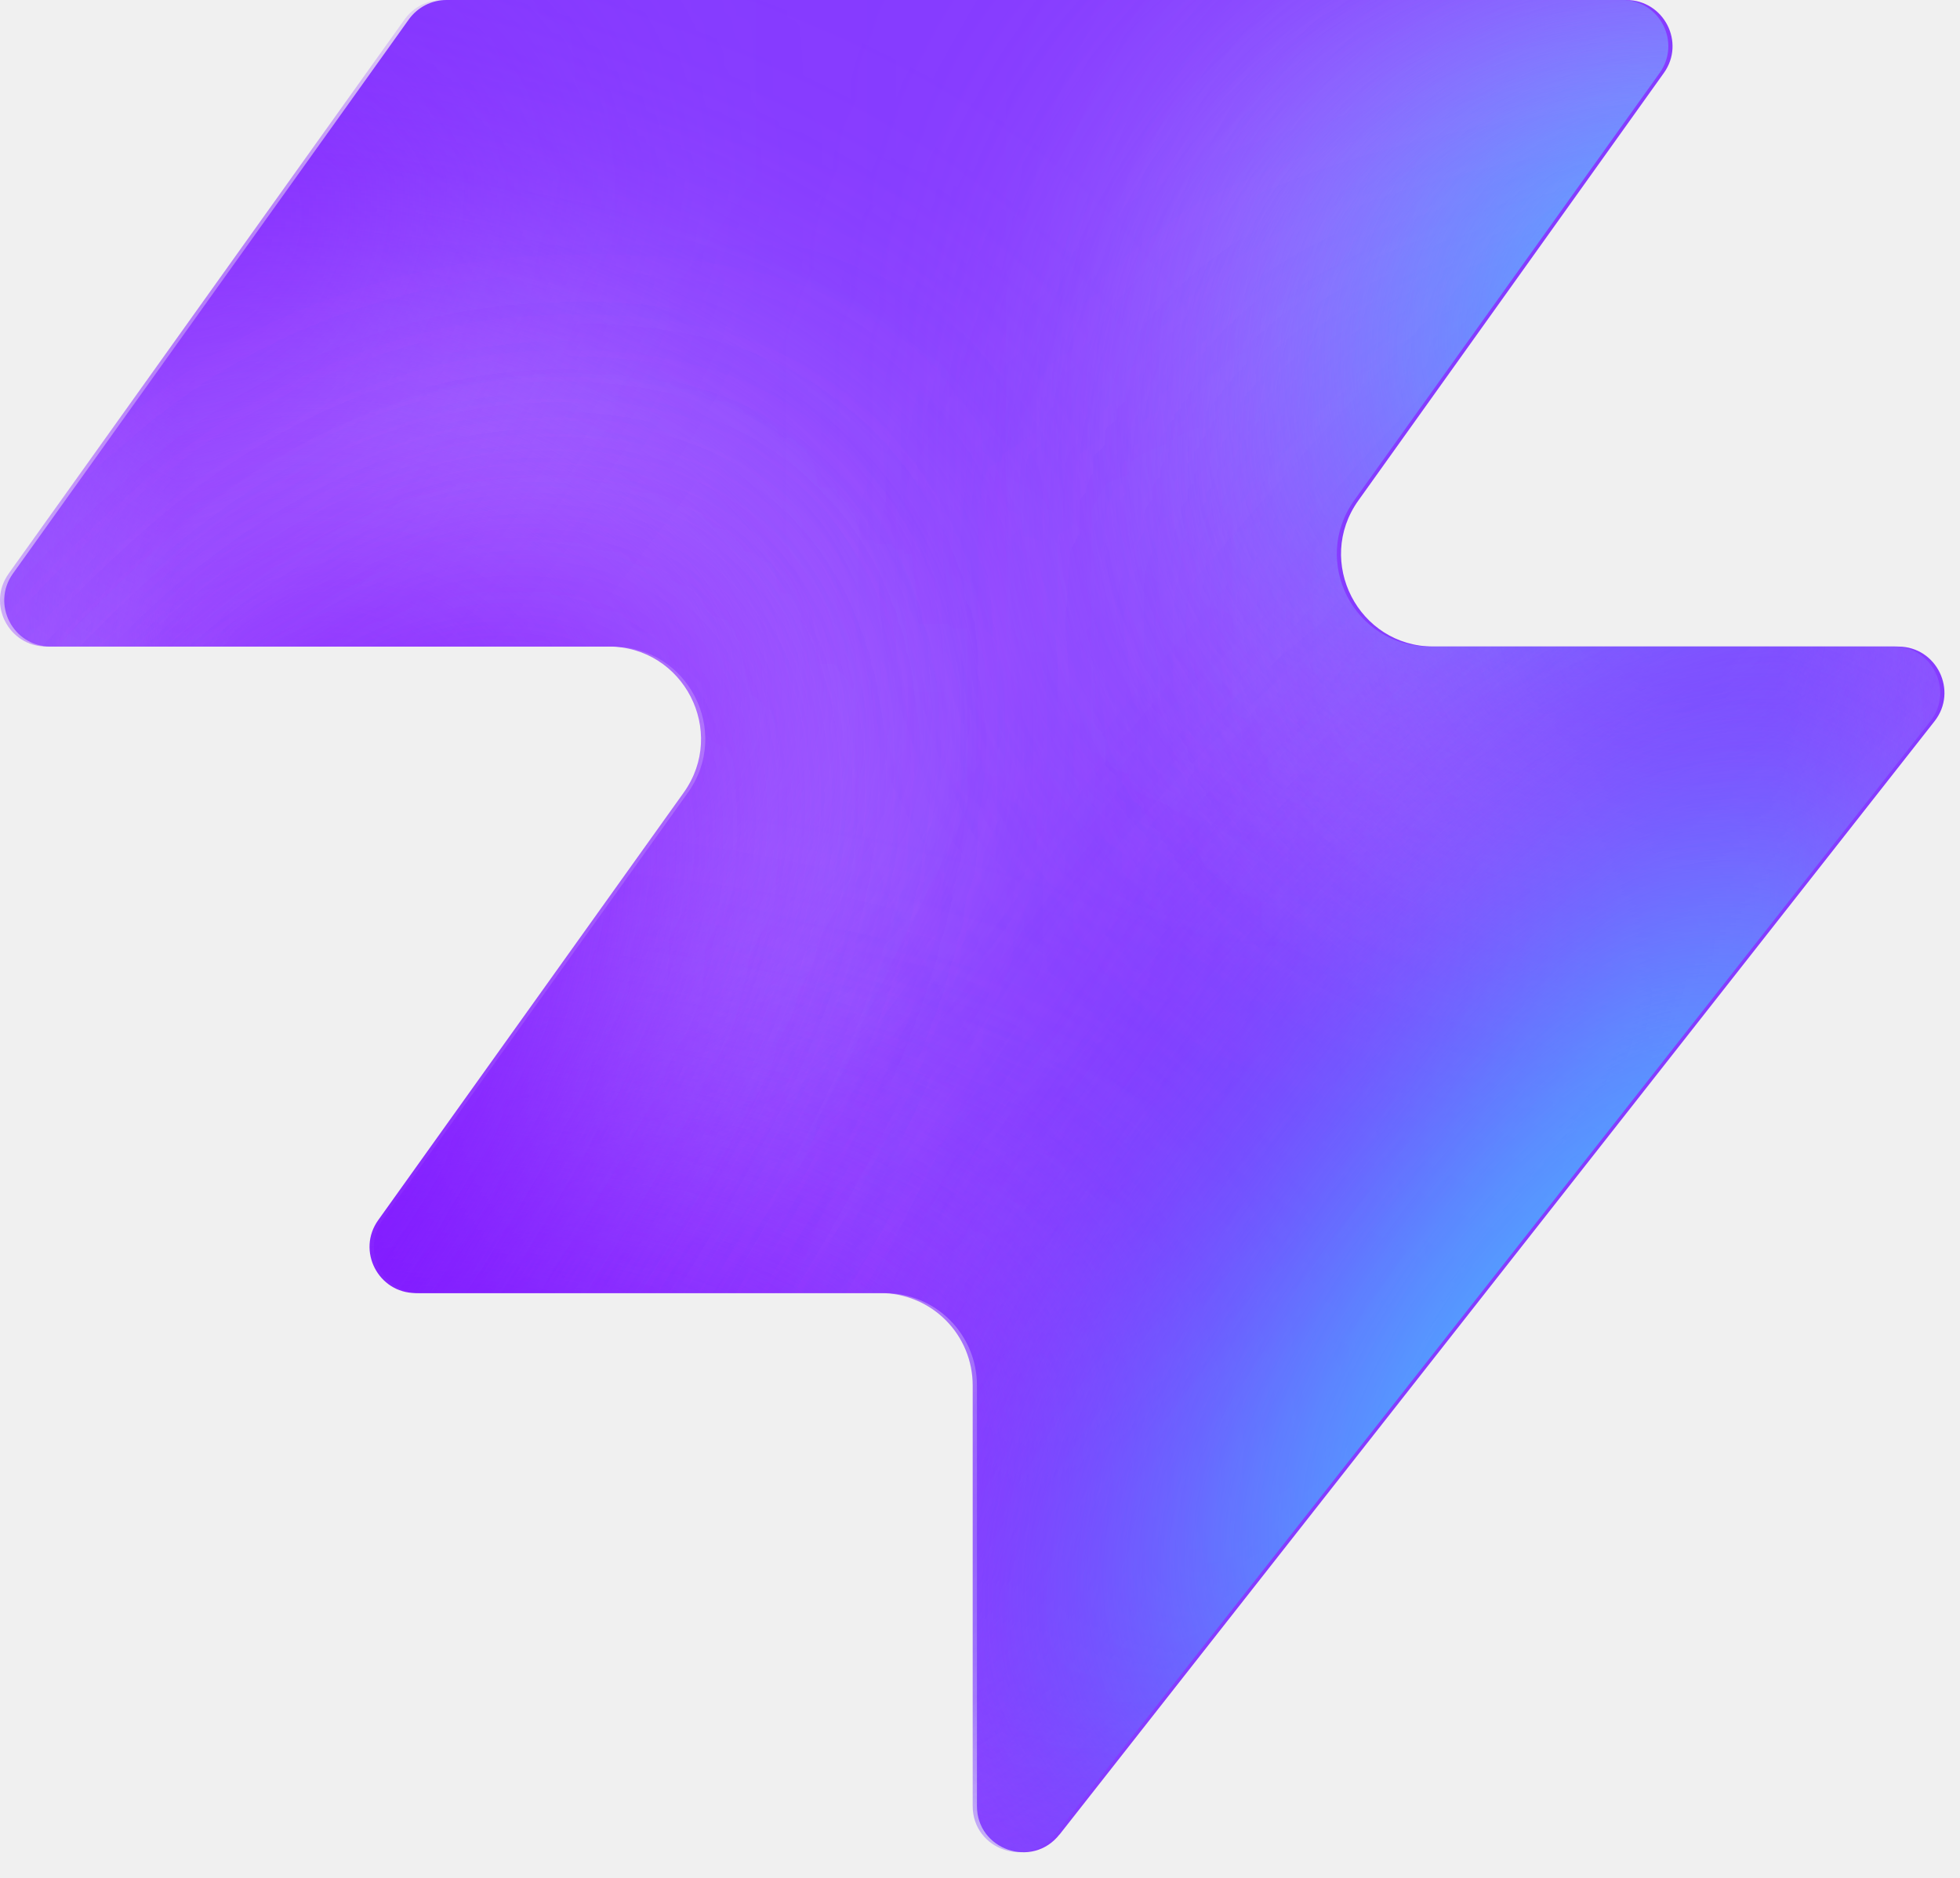
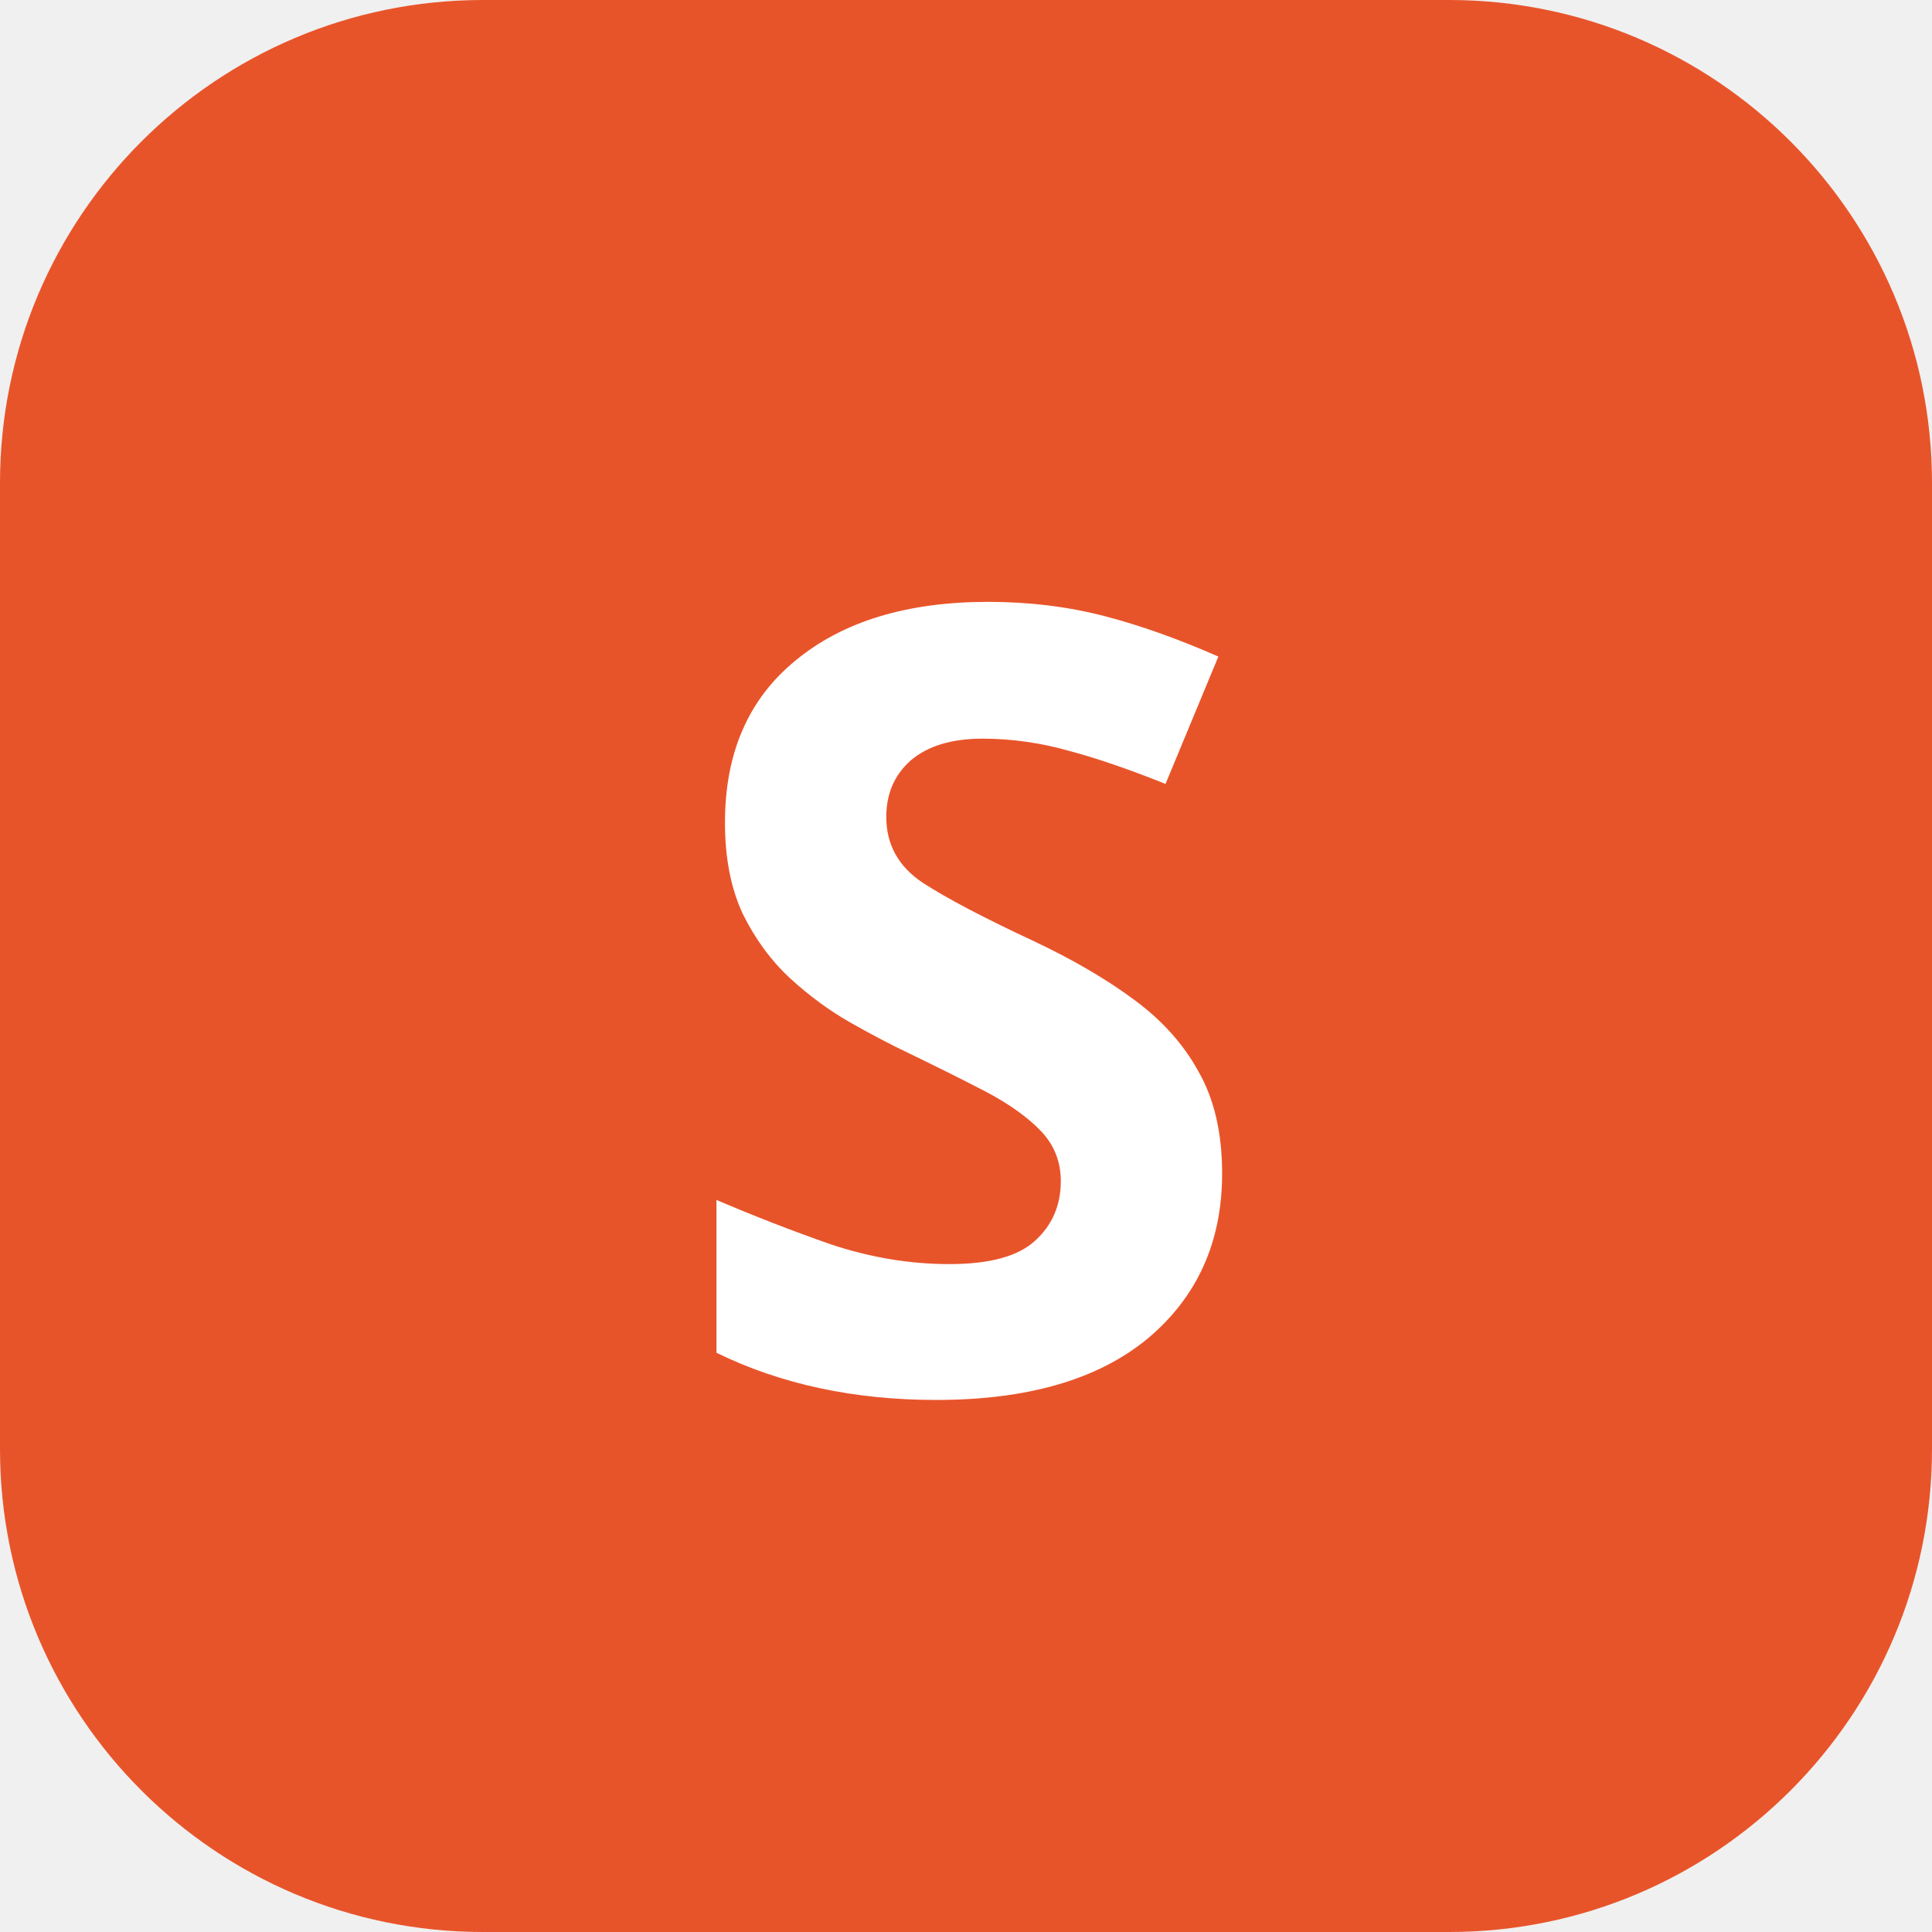
- <svg xmlns="http://www.w3.org/2000/svg" width="48" height="46" fill="none" viewBox="0 0 48 46">
-   <path fill="#863bff" d="M25.946 44.938c-.664.845-2.021.375-2.021-.698V33.937a2.26 2.26 0 0 0-2.262-2.262H10.287c-.92 0-1.456-1.04-.92-1.788l7.48-10.471c1.07-1.497 0-3.578-1.842-3.578H1.237c-.92 0-1.456-1.04-.92-1.788L10.013.474c.214-.297.556-.474.92-.474h28.894c.92 0 1.456 1.04.92 1.788l-7.48 10.471c-1.07 1.498 0 3.579 1.842 3.579h11.377c.943 0 1.473 1.088.89 1.83L25.947 44.94z" style="fill:#863bff;fill:color(display-p3 .525 .23 1);fill-opacity:1" />
-   <mask id="a" width="48" height="46" x="0" y="0" maskUnits="userSpaceOnUse" style="mask-type:alpha">
-     <path fill="#000" d="M25.842 44.938c-.664.844-2.021.375-2.021-.698V33.937a2.26 2.26 0 0 0-2.262-2.262H10.183c-.92 0-1.456-1.04-.92-1.788l7.48-10.471c1.07-1.498 0-3.579-1.842-3.579H1.133c-.92 0-1.456-1.04-.92-1.787L9.91.473c.214-.297.556-.474.92-.474h28.894c.92 0 1.456 1.04.92 1.788l-7.48 10.471c-1.07 1.498 0 3.578 1.842 3.578h11.377c.943 0 1.473 1.088.89 1.832L25.843 44.94z" style="fill:#000;fill-opacity:1" />
-   </mask>
-   <g mask="url(#a)">
-     <g filter="url(#b)">
-       <ellipse cx="5.508" cy="14.704" fill="#ede6ff" rx="5.508" ry="14.704" style="fill:#ede6ff;fill:color(display-p3 .927 .903 1);fill-opacity:1" transform="matrix(.00324 1 1 -.00324 -4.47 31.516)" />
-     </g>
-     <g filter="url(#c)">
-       <ellipse cx="10.399" cy="29.851" fill="#ede6ff" rx="10.399" ry="29.851" style="fill:#ede6ff;fill:color(display-p3 .927 .903 1);fill-opacity:1" transform="matrix(.00324 1 1 -.00324 -39.328 7.883)" />
-     </g>
-     <g filter="url(#d)">
-       <ellipse cx="5.508" cy="30.487" fill="#7e14ff" rx="5.508" ry="30.487" style="fill:#7e14ff;fill:color(display-p3 .492 .077 1);fill-opacity:1" transform="rotate(89.814 -25.913 -14.639)scale(1 -1)" />
-     </g>
-     <g filter="url(#e)">
-       <ellipse cx="5.508" cy="30.599" fill="#7e14ff" rx="5.508" ry="30.599" style="fill:#7e14ff;fill:color(display-p3 .492 .077 1);fill-opacity:1" transform="rotate(89.814 -32.644 -3.334)scale(1 -1)" />
-     </g>
-     <g filter="url(#f)">
-       <ellipse cx="5.508" cy="30.599" fill="#7e14ff" rx="5.508" ry="30.599" style="fill:#7e14ff;fill:color(display-p3 .492 .077 1);fill-opacity:1" transform="matrix(.00324 1 1 -.00324 -34.34 30.47)" />
-     </g>
-     <g filter="url(#g)">
-       <ellipse cx="14.072" cy="22.078" fill="#ede6ff" rx="14.072" ry="22.078" style="fill:#ede6ff;fill:color(display-p3 .927 .903 1);fill-opacity:1" transform="rotate(93.35 24.506 48.493)scale(-1 1)" />
-     </g>
-     <g filter="url(#h)">
-       <ellipse cx="3.47" cy="21.501" fill="#7e14ff" rx="3.47" ry="21.501" style="fill:#7e14ff;fill:color(display-p3 .492 .077 1);fill-opacity:1" transform="rotate(89.009 28.708 47.59)scale(-1 1)" />
-     </g>
-     <g filter="url(#i)">
-       <ellipse cx="3.47" cy="21.501" fill="#7e14ff" rx="3.47" ry="21.501" style="fill:#7e14ff;fill:color(display-p3 .492 .077 1);fill-opacity:1" transform="rotate(89.009 28.708 47.59)scale(-1 1)" />
-     </g>
-     <g filter="url(#j)">
-       <ellipse cx=".387" cy="8.972" fill="#7e14ff" rx="4.407" ry="29.108" style="fill:#7e14ff;fill:color(display-p3 .492 .077 1);fill-opacity:1" transform="rotate(39.51 .387 8.972)" />
-     </g>
-     <g filter="url(#k)">
-       <ellipse cx="47.523" cy="-6.092" fill="#7e14ff" rx="4.407" ry="29.108" style="fill:#7e14ff;fill:color(display-p3 .492 .077 1);fill-opacity:1" transform="rotate(37.892 47.523 -6.092)" />
-     </g>
-     <g filter="url(#l)">
-       <ellipse cx="41.412" cy="6.333" fill="#47bfff" rx="5.971" ry="9.665" style="fill:#47bfff;fill:color(display-p3 .28 .748 1);fill-opacity:1" transform="rotate(37.892 41.412 6.333)" />
-     </g>
-     <g filter="url(#m)">
-       <ellipse cx="-1.879" cy="38.332" fill="#7e14ff" rx="4.407" ry="29.108" style="fill:#7e14ff;fill:color(display-p3 .492 .077 1);fill-opacity:1" transform="rotate(37.892 -1.88 38.332)" />
-     </g>
-     <g filter="url(#n)">
-       <ellipse cx="-1.879" cy="38.332" fill="#7e14ff" rx="4.407" ry="29.108" style="fill:#7e14ff;fill:color(display-p3 .492 .077 1);fill-opacity:1" transform="rotate(37.892 -1.88 38.332)" />
-     </g>
-     <g filter="url(#o)">
-       <ellipse cx="35.651" cy="29.907" fill="#7e14ff" rx="4.407" ry="29.108" style="fill:#7e14ff;fill:color(display-p3 .492 .077 1);fill-opacity:1" transform="rotate(37.892 35.651 29.907)" />
-     </g>
-     <g filter="url(#p)">
-       <ellipse cx="38.418" cy="32.4" fill="#47bfff" rx="5.971" ry="15.297" style="fill:#47bfff;fill:color(display-p3 .28 .748 1);fill-opacity:1" transform="rotate(37.892 38.418 32.4)" />
-     </g>
-   </g>
-   <defs>
-     <filter id="b" width="60.045" height="41.654" x="-19.77" y="16.149" color-interpolation-filters="sRGB" filterUnits="userSpaceOnUse">
-       <feFlood flood-opacity="0" result="BackgroundImageFix" />
-       <feBlend in="SourceGraphic" in2="BackgroundImageFix" result="shape" />
-       <feGaussianBlur result="effect1_foregroundBlur_2002_17158" stdDeviation="7.659" />
-     </filter>
-     <filter id="c" width="90.34" height="51.437" x="-54.613" y="-7.533" color-interpolation-filters="sRGB" filterUnits="userSpaceOnUse">
-       <feFlood flood-opacity="0" result="BackgroundImageFix" />
-       <feBlend in="SourceGraphic" in2="BackgroundImageFix" result="shape" />
-       <feGaussianBlur result="effect1_foregroundBlur_2002_17158" stdDeviation="7.659" />
-     </filter>
-     <filter id="d" width="79.355" height="29.4" x="-49.64" y="2.03" color-interpolation-filters="sRGB" filterUnits="userSpaceOnUse">
-       <feFlood flood-opacity="0" result="BackgroundImageFix" />
-       <feBlend in="SourceGraphic" in2="BackgroundImageFix" result="shape" />
-       <feGaussianBlur result="effect1_foregroundBlur_2002_17158" stdDeviation="4.596" />
-     </filter>
-     <filter id="e" width="79.579" height="29.4" x="-45.045" y="20.029" color-interpolation-filters="sRGB" filterUnits="userSpaceOnUse">
-       <feFlood flood-opacity="0" result="BackgroundImageFix" />
-       <feBlend in="SourceGraphic" in2="BackgroundImageFix" result="shape" />
-       <feGaussianBlur result="effect1_foregroundBlur_2002_17158" stdDeviation="4.596" />
-     </filter>
-     <filter id="f" width="79.579" height="29.4" x="-43.513" y="21.178" color-interpolation-filters="sRGB" filterUnits="userSpaceOnUse">
-       <feFlood flood-opacity="0" result="BackgroundImageFix" />
-       <feBlend in="SourceGraphic" in2="BackgroundImageFix" result="shape" />
-       <feGaussianBlur result="effect1_foregroundBlur_2002_17158" stdDeviation="4.596" />
-     </filter>
-     <filter id="g" width="74.749" height="58.852" x="15.756" y="-17.901" color-interpolation-filters="sRGB" filterUnits="userSpaceOnUse">
-       <feFlood flood-opacity="0" result="BackgroundImageFix" />
-       <feBlend in="SourceGraphic" in2="BackgroundImageFix" result="shape" />
-       <feGaussianBlur result="effect1_foregroundBlur_2002_17158" stdDeviation="7.659" />
-     </filter>
-     <filter id="h" width="61.377" height="25.362" x="23.548" y="2.284" color-interpolation-filters="sRGB" filterUnits="userSpaceOnUse">
-       <feFlood flood-opacity="0" result="BackgroundImageFix" />
-       <feBlend in="SourceGraphic" in2="BackgroundImageFix" result="shape" />
-       <feGaussianBlur result="effect1_foregroundBlur_2002_17158" stdDeviation="4.596" />
-     </filter>
-     <filter id="i" width="61.377" height="25.362" x="23.548" y="2.284" color-interpolation-filters="sRGB" filterUnits="userSpaceOnUse">
-       <feFlood flood-opacity="0" result="BackgroundImageFix" />
-       <feBlend in="SourceGraphic" in2="BackgroundImageFix" result="shape" />
-       <feGaussianBlur result="effect1_foregroundBlur_2002_17158" stdDeviation="4.596" />
-     </filter>
-     <filter id="j" width="56.045" height="63.649" x="-27.636" y="-22.853" color-interpolation-filters="sRGB" filterUnits="userSpaceOnUse">
-       <feFlood flood-opacity="0" result="BackgroundImageFix" />
-       <feBlend in="SourceGraphic" in2="BackgroundImageFix" result="shape" />
-       <feGaussianBlur result="effect1_foregroundBlur_2002_17158" stdDeviation="4.596" />
-     </filter>
-     <filter id="k" width="54.814" height="64.646" x="20.116" y="-38.415" color-interpolation-filters="sRGB" filterUnits="userSpaceOnUse">
-       <feFlood flood-opacity="0" result="BackgroundImageFix" />
-       <feBlend in="SourceGraphic" in2="BackgroundImageFix" result="shape" />
-       <feGaussianBlur result="effect1_foregroundBlur_2002_17158" stdDeviation="4.596" />
-     </filter>
-     <filter id="l" width="33.541" height="35.313" x="24.641" y="-11.323" color-interpolation-filters="sRGB" filterUnits="userSpaceOnUse">
-       <feFlood flood-opacity="0" result="BackgroundImageFix" />
-       <feBlend in="SourceGraphic" in2="BackgroundImageFix" result="shape" />
-       <feGaussianBlur result="effect1_foregroundBlur_2002_17158" stdDeviation="4.596" />
-     </filter>
-     <filter id="m" width="54.814" height="64.646" x="-29.286" y="6.009" color-interpolation-filters="sRGB" filterUnits="userSpaceOnUse">
-       <feFlood flood-opacity="0" result="BackgroundImageFix" />
-       <feBlend in="SourceGraphic" in2="BackgroundImageFix" result="shape" />
-       <feGaussianBlur result="effect1_foregroundBlur_2002_17158" stdDeviation="4.596" />
-     </filter>
-     <filter id="n" width="54.814" height="64.646" x="-29.286" y="6.009" color-interpolation-filters="sRGB" filterUnits="userSpaceOnUse">
-       <feFlood flood-opacity="0" result="BackgroundImageFix" />
-       <feBlend in="SourceGraphic" in2="BackgroundImageFix" result="shape" />
-       <feGaussianBlur result="effect1_foregroundBlur_2002_17158" stdDeviation="4.596" />
-     </filter>
-     <filter id="o" width="54.814" height="64.646" x="8.244" y="-2.416" color-interpolation-filters="sRGB" filterUnits="userSpaceOnUse">
-       <feFlood flood-opacity="0" result="BackgroundImageFix" />
-       <feBlend in="SourceGraphic" in2="BackgroundImageFix" result="shape" />
-       <feGaussianBlur result="effect1_foregroundBlur_2002_17158" stdDeviation="4.596" />
-     </filter>
-     <filter id="p" width="39.409" height="43.623" x="18.713" y="10.588" color-interpolation-filters="sRGB" filterUnits="userSpaceOnUse">
-       <feFlood flood-opacity="0" result="BackgroundImageFix" />
-       <feBlend in="SourceGraphic" in2="BackgroundImageFix" result="shape" />
-       <feGaussianBlur result="effect1_foregroundBlur_2002_17158" stdDeviation="4.596" />
-     </filter>
-   </defs>
+ <svg xmlns="http://www.w3.org/2000/svg" viewBox="0 0 32 32">
+   <rect width="32" height="32" rx="8" fill="#E8542A" />
+   <text x="16" y="23" font-family="system-ui, sans-serif" font-size="18" font-weight="700" fill="#FFFFFF" text-anchor="middle">S</text>
</svg>
